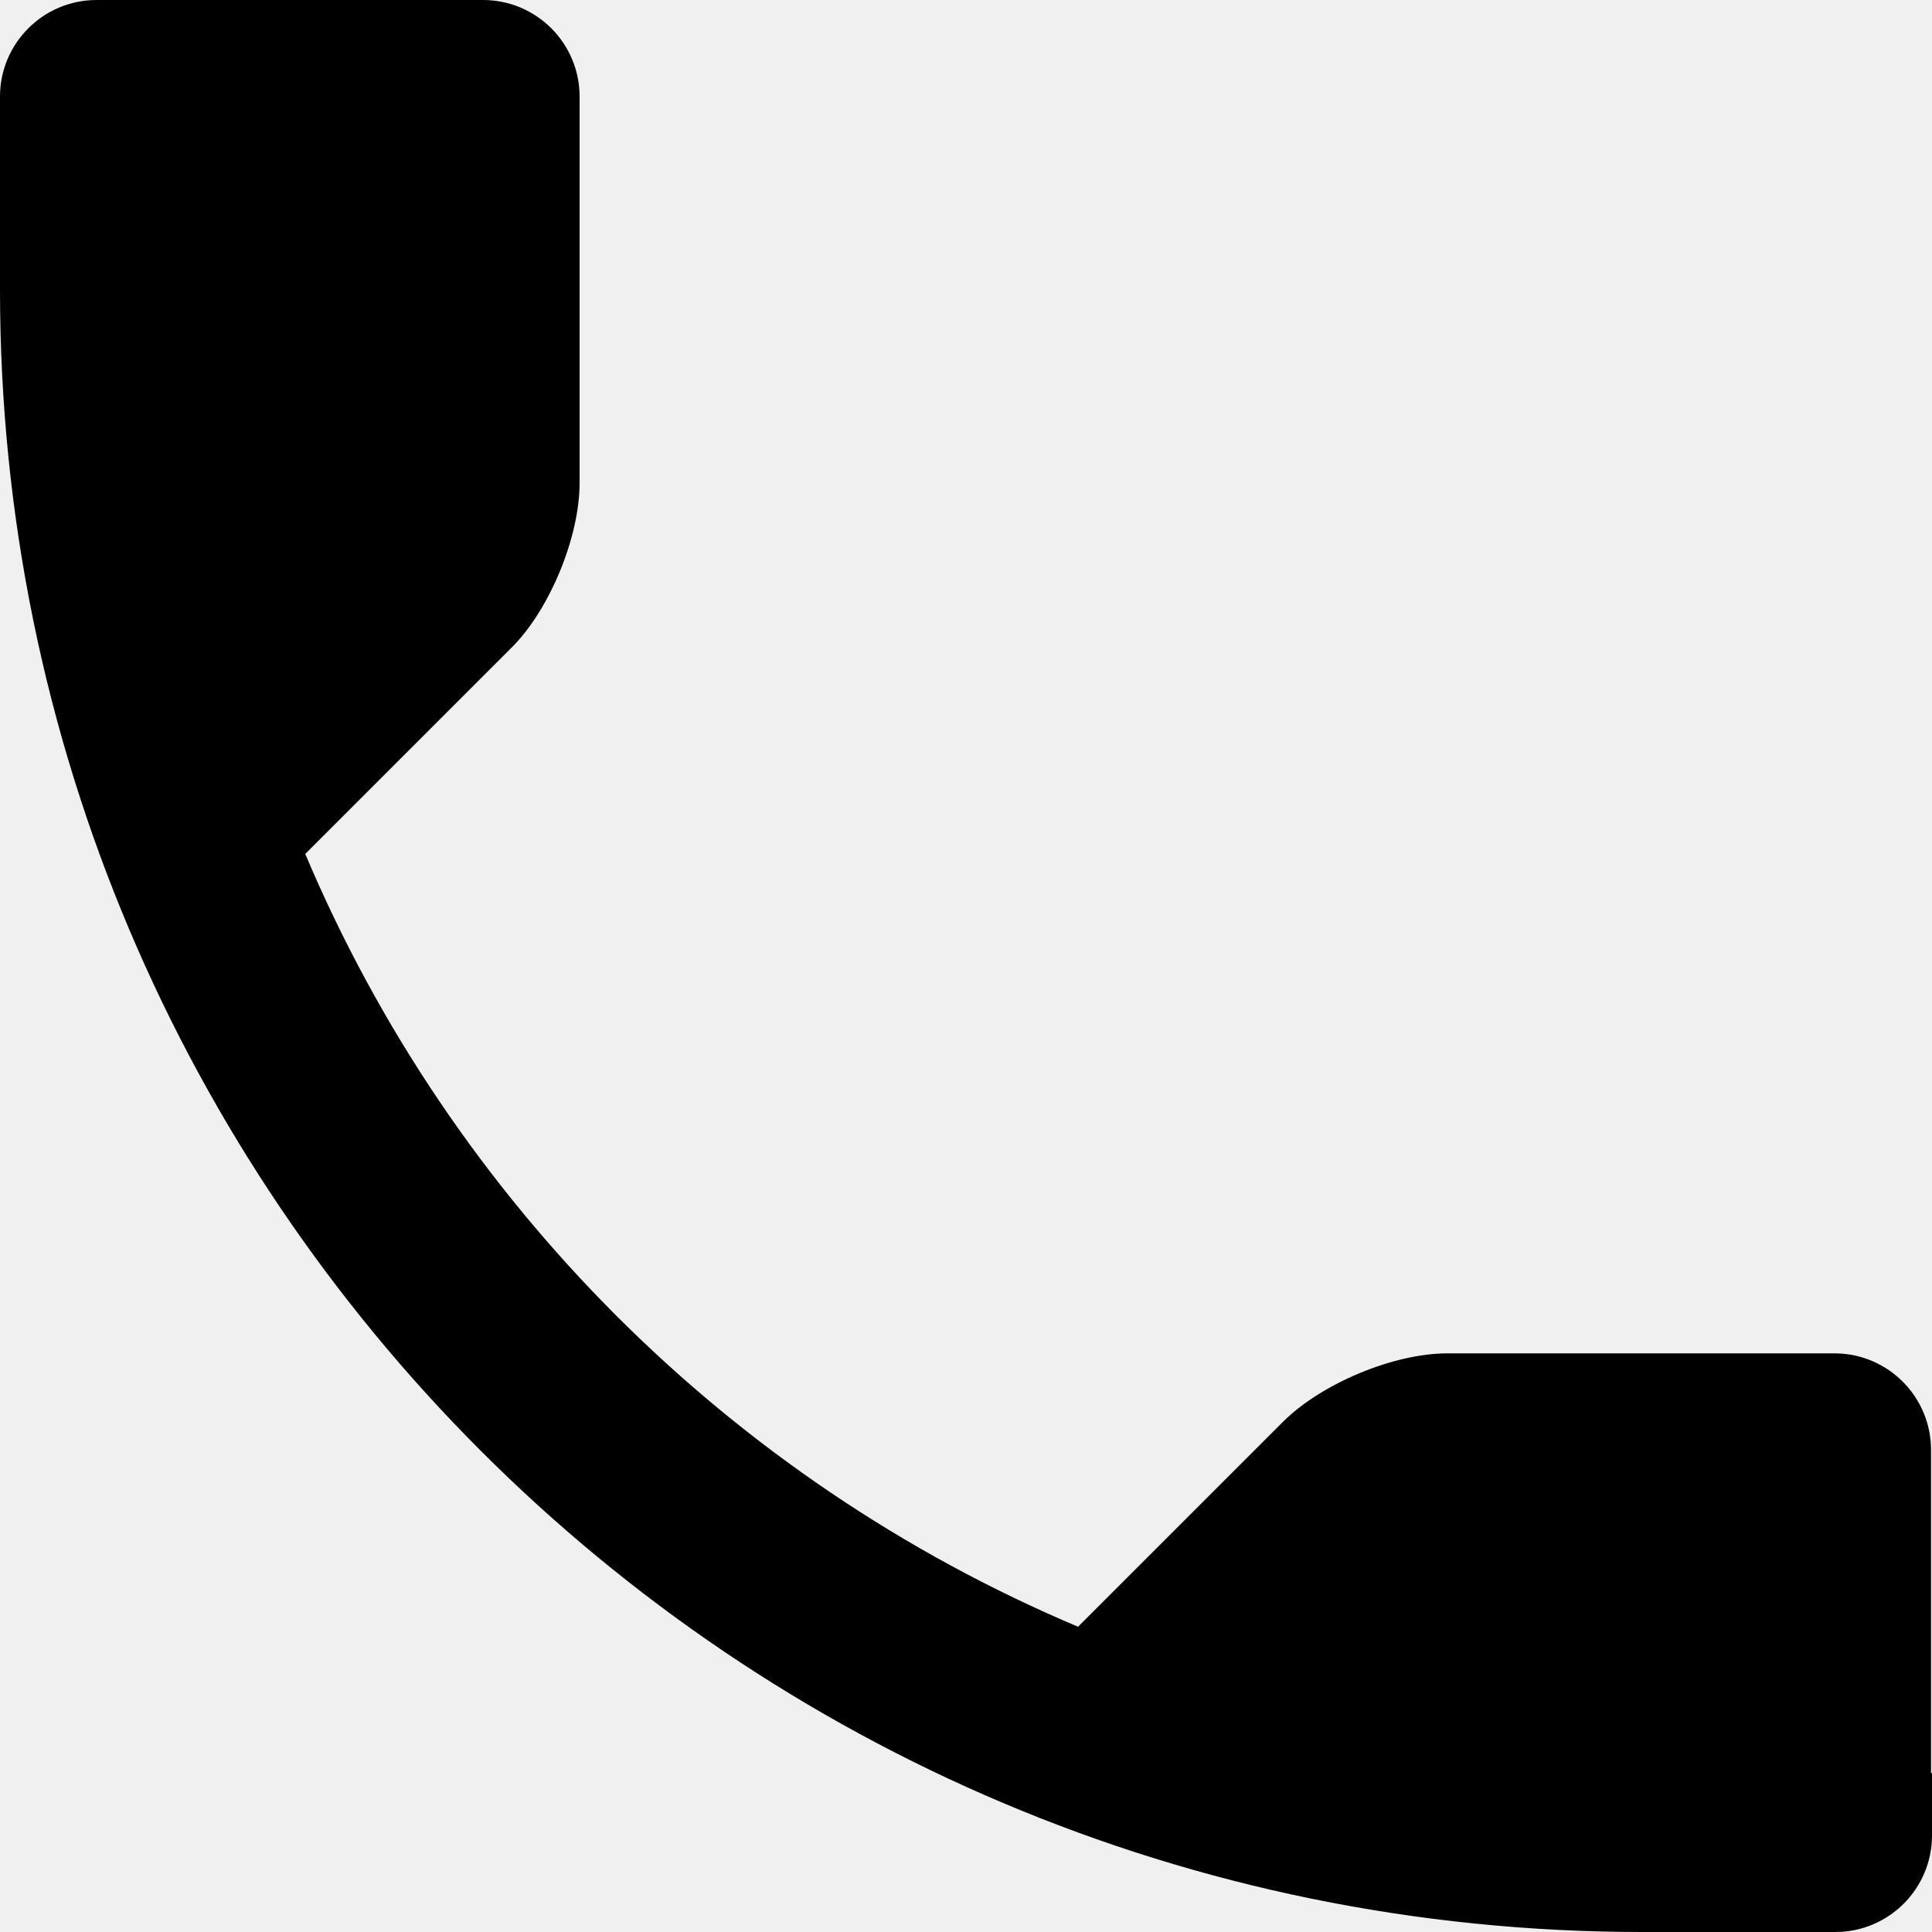
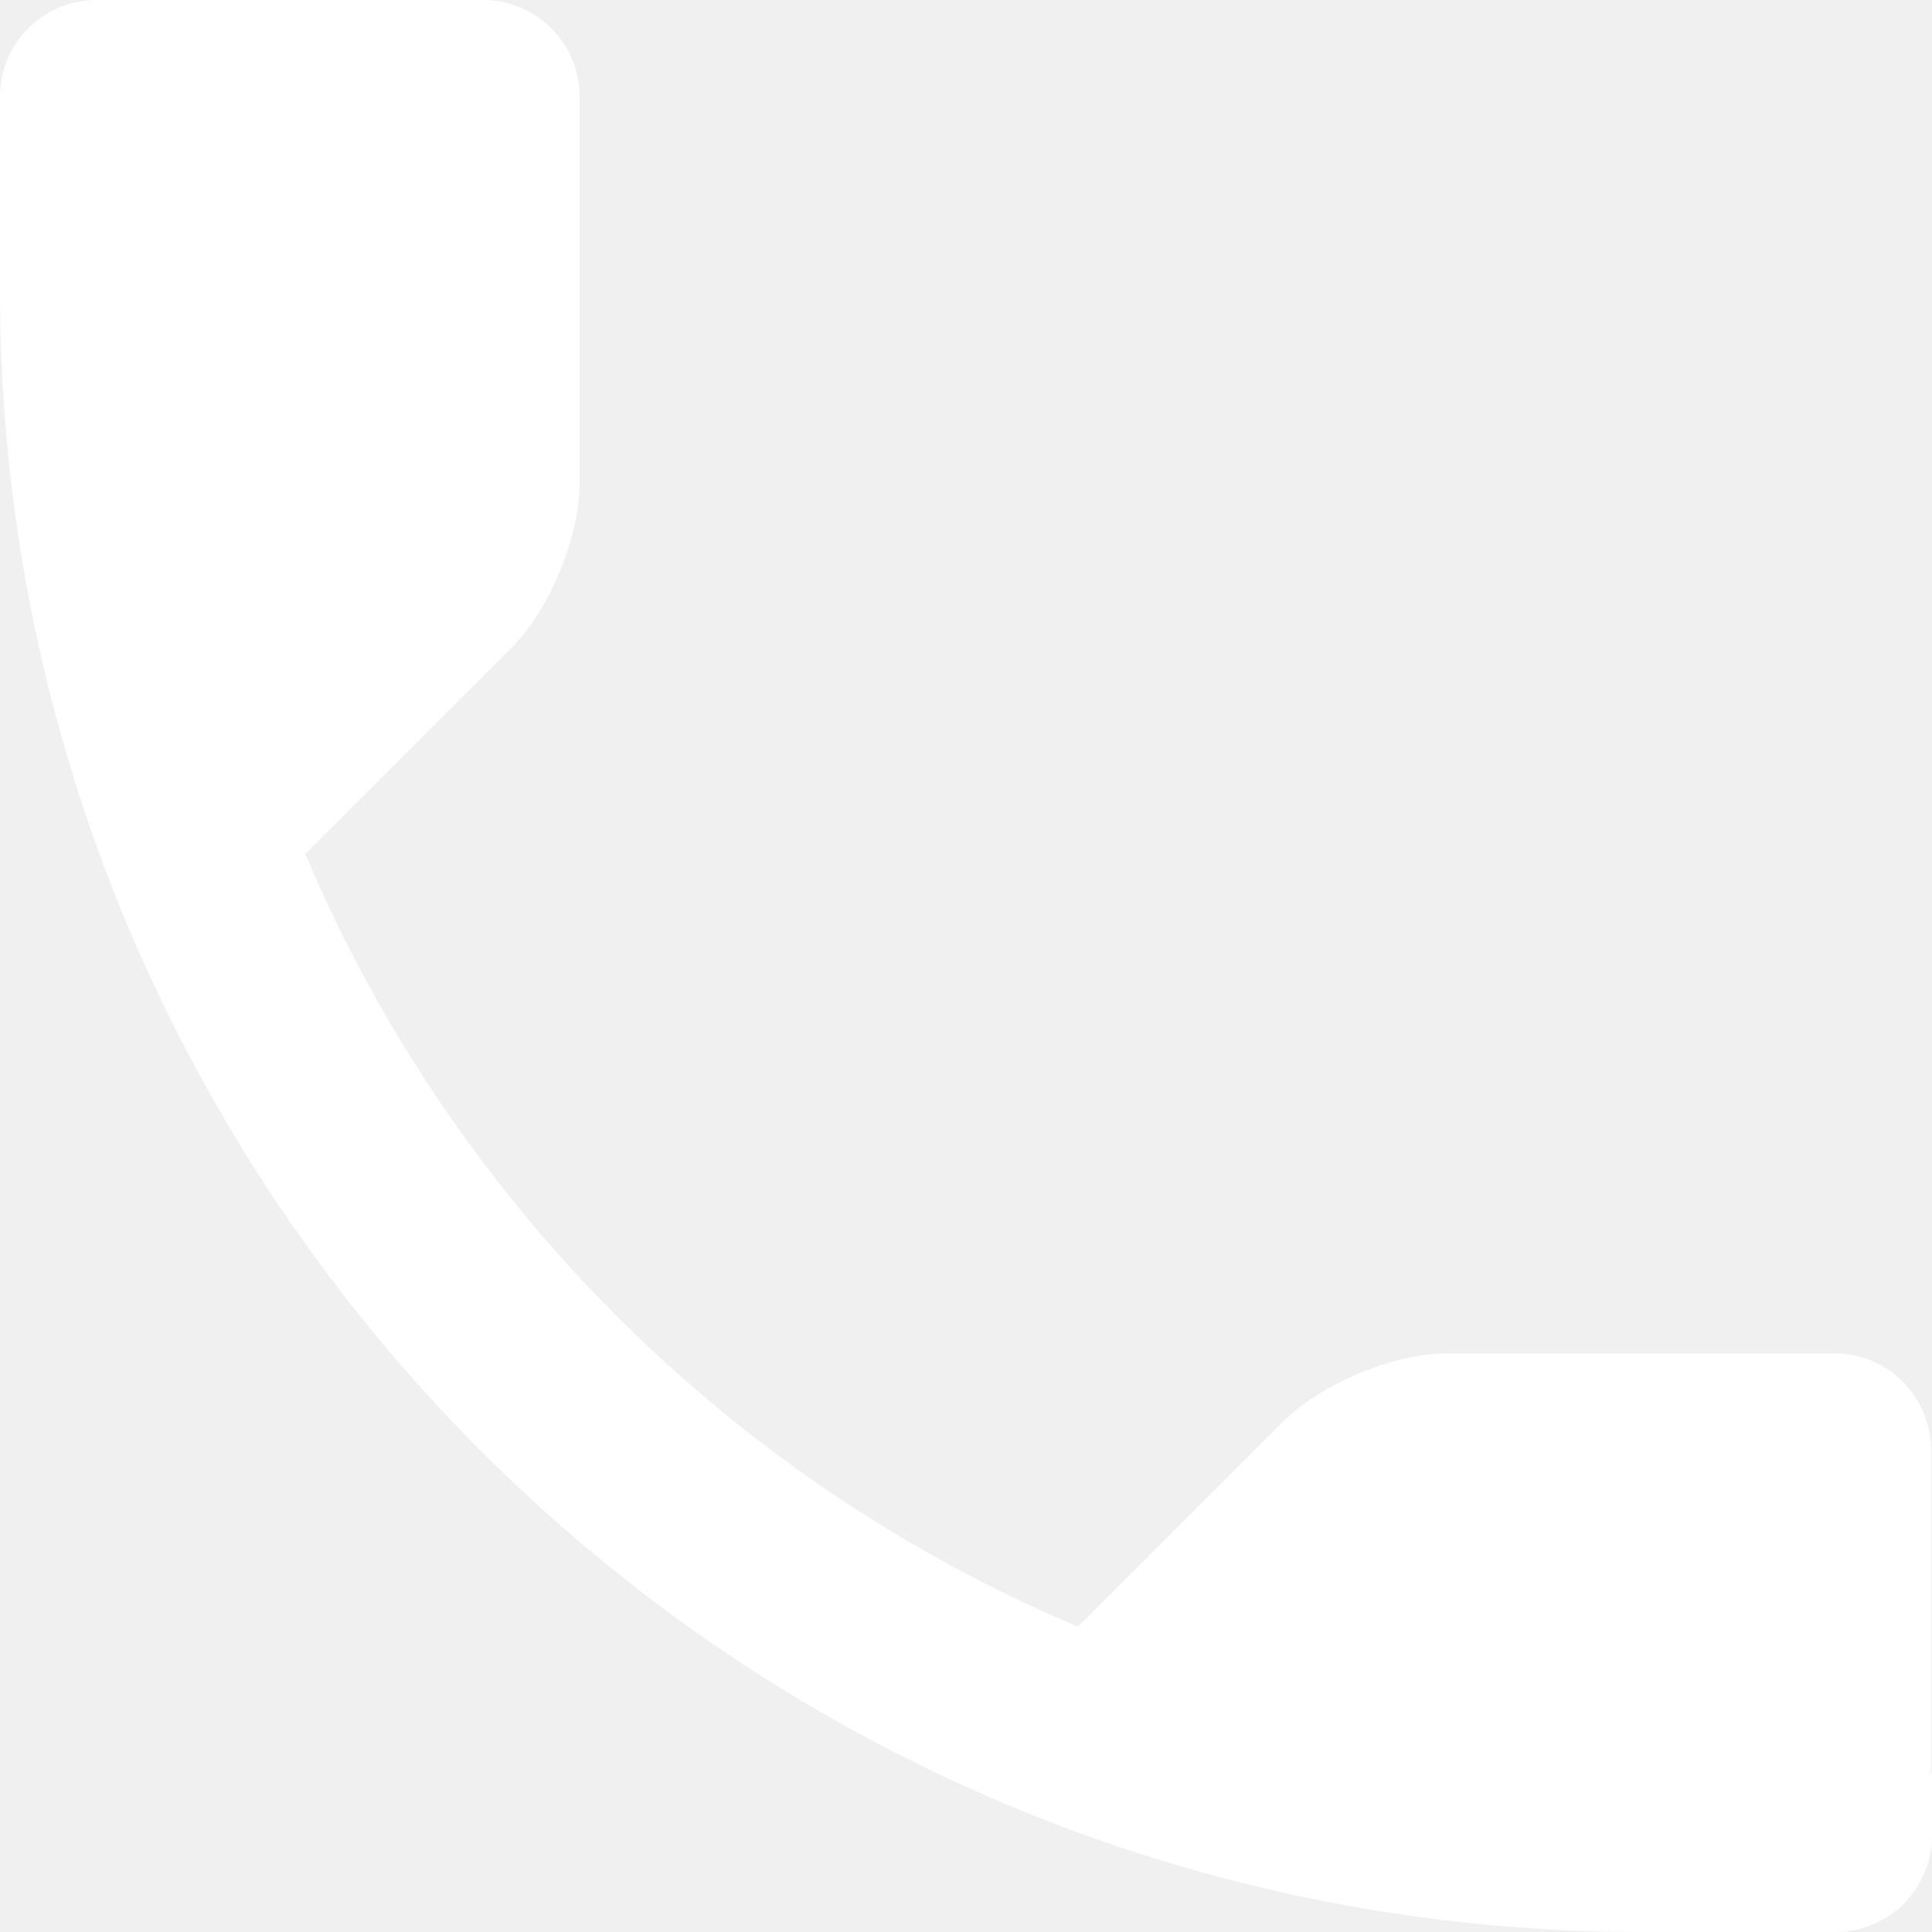
- <svg xmlns="http://www.w3.org/2000/svg" viewBox="0 0 20 20">
-   <path d="M20 18.35V19a1 1 0 0 1-1 1h-2A17 17 0 0 1 0 3V1a1 1 0 0 1 1-1h4a1 1 0 0 1 1 1v4c0 .56-.31 1.31-.7 1.7L3.16 8.84c1.52 3.6 4.4 6.48 8 8l2.12-2.12c.4-.4 1.15-.71 1.7-.71H19a1 1 0 0 1 .99 1v3.35z" />
+ <svg xmlns="http://www.w3.org/2000/svg" width="20px" height="20px" viewBox="0 0 20 20" version="1.1">
+   <defs />
+   <g id="Page-1" stroke="none" stroke-width="1" fill="none" fill-rule="evenodd">
+     <g id="phone" fill-rule="nonzero" fill="#FFFFFF">
+       <path d="M20,18.35 L20,19 C20,19.552 19.552,20 19,20 L17,20 C7.611,20 1.14980138e-15,12.389 0,3 L0,1 C-6.76353751e-17,0.448 0.448,1.01453063e-16 1,0 L5,0 C5.552,3.38176876e-17 6,0.448 6,1 L6,5 C6,5.56 5.69,6.31 5.3,6.7 L3.16,8.84 C4.68,12.44 7.56,15.32 11.16,16.84 L13.28,14.72 C13.68,14.32 14.43,14.01 14.98,14.01 L19,14.01 C19.548,14.015 19.99,14.462 19.99,15.01 L19.99,18.36 L20,18.35 Z" id="Shape" />
+     </g>
+   </g>
</svg>
